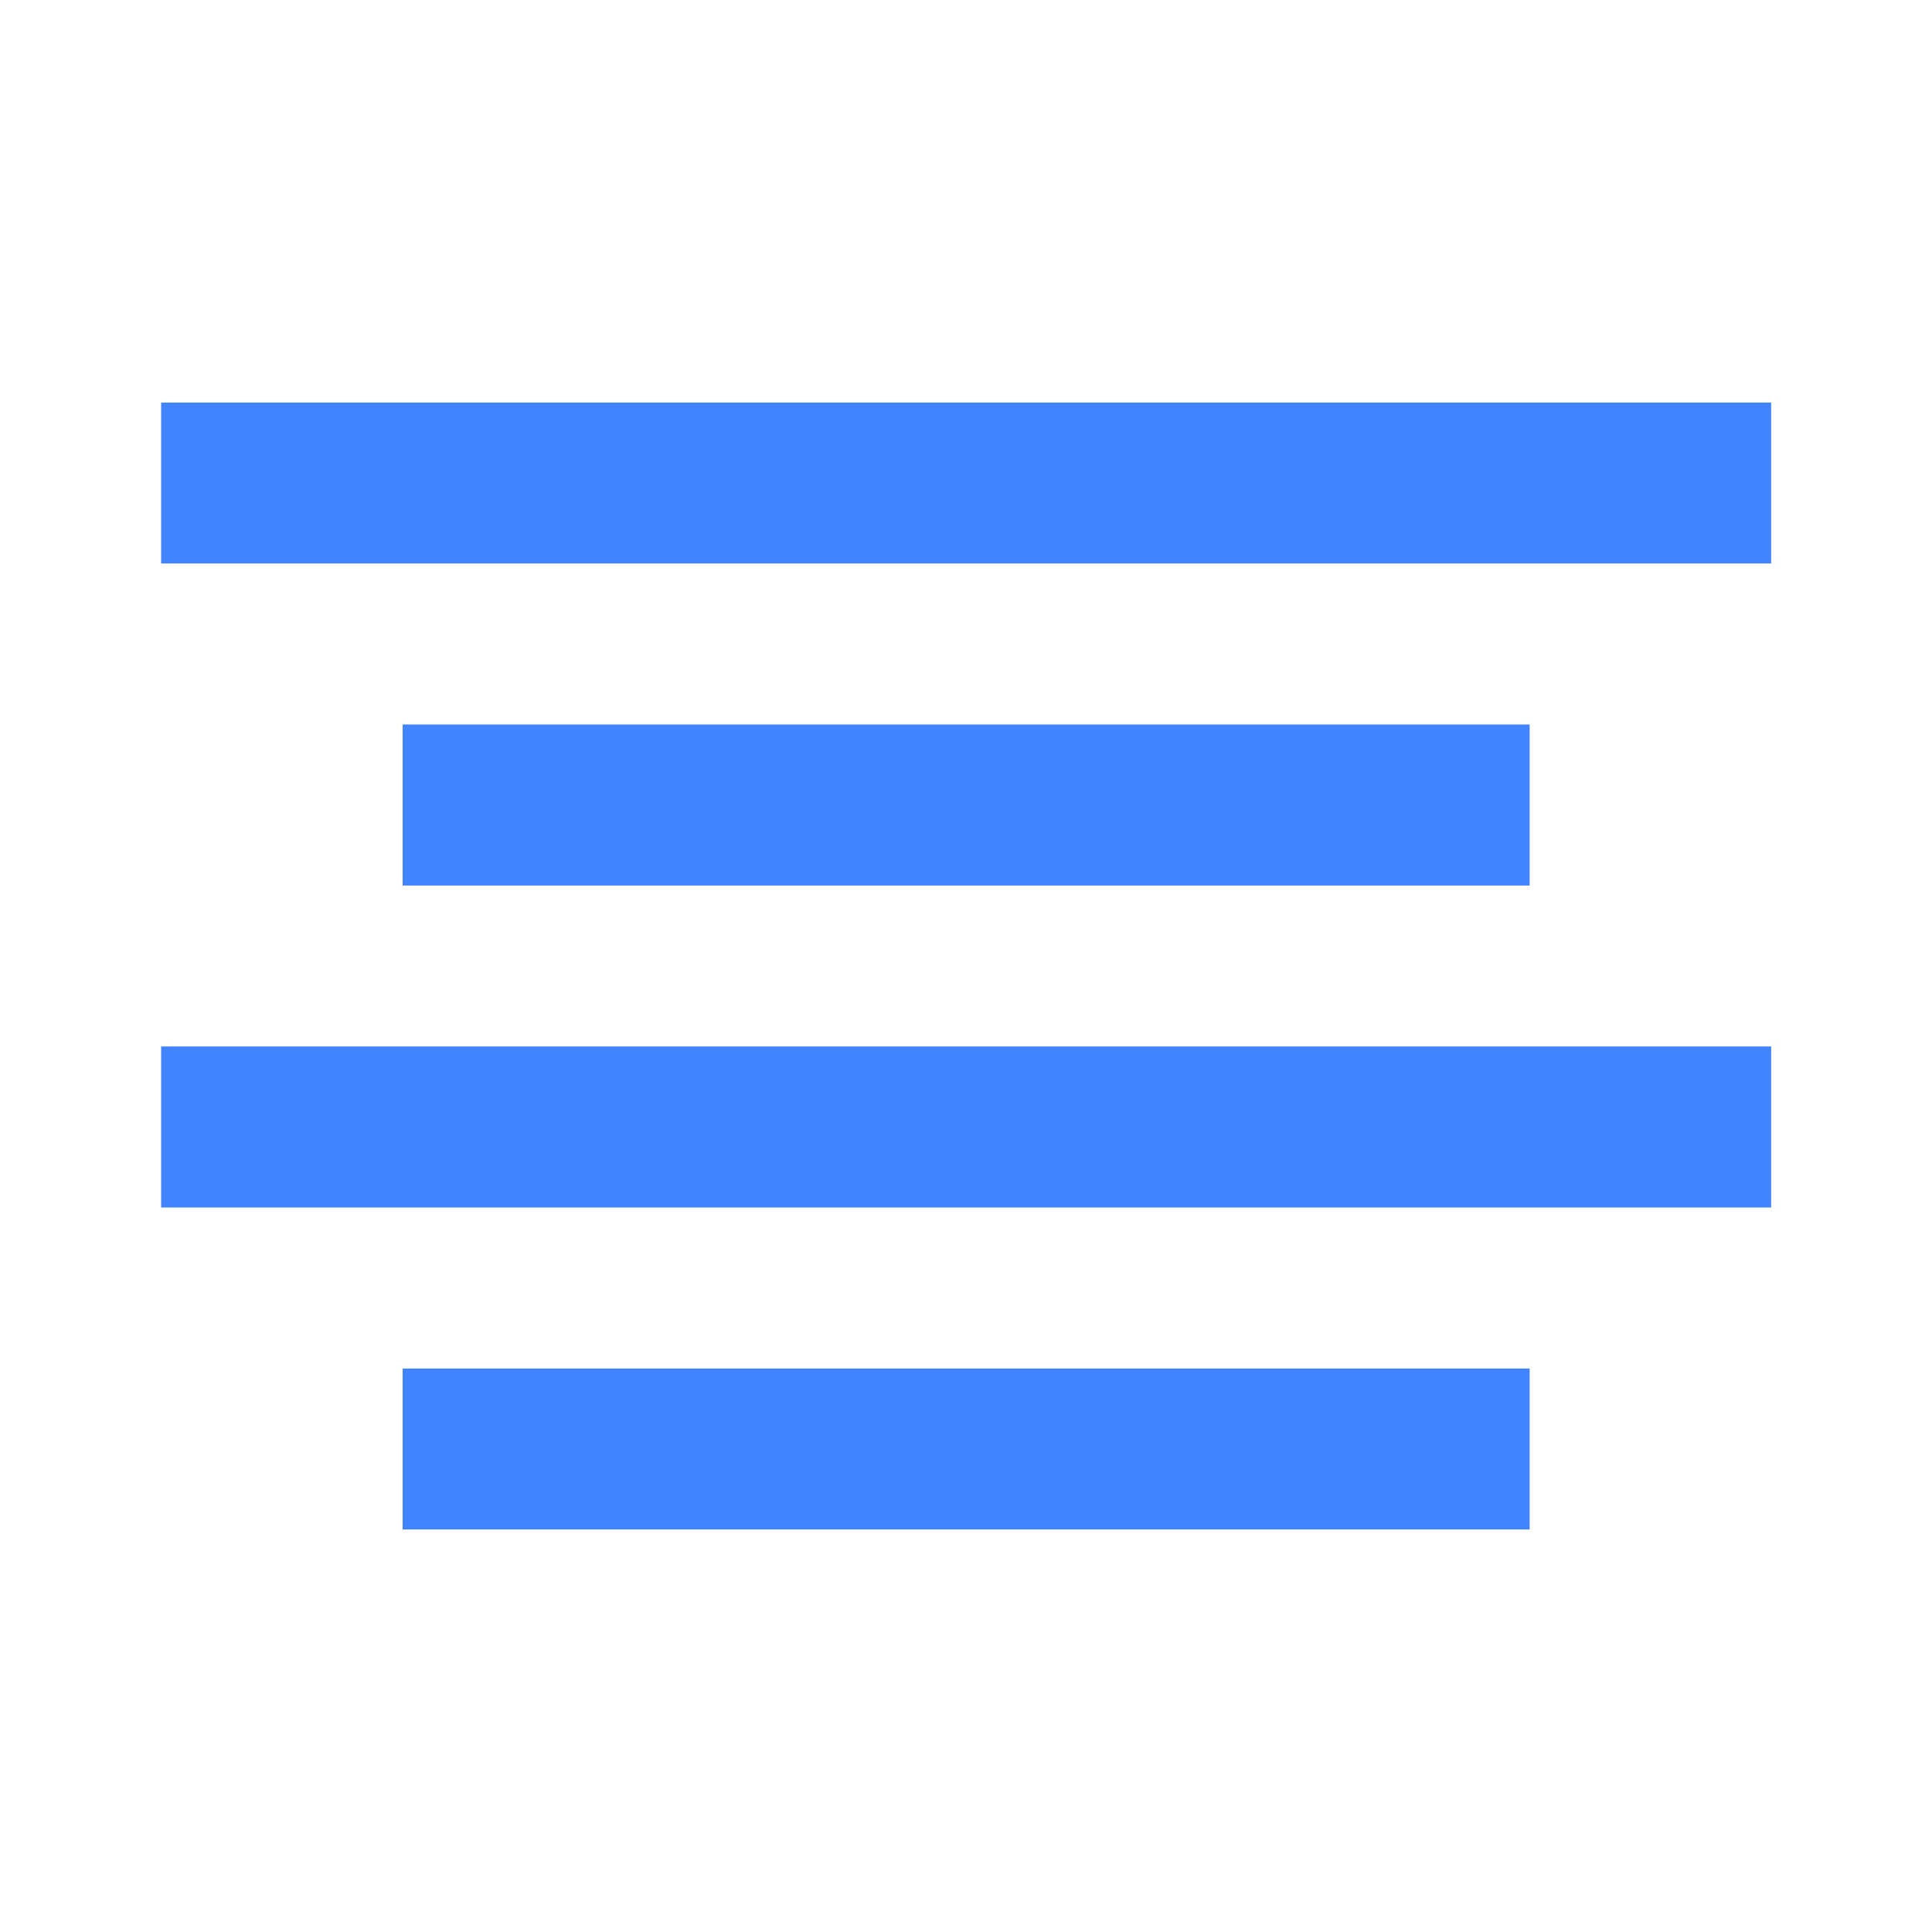
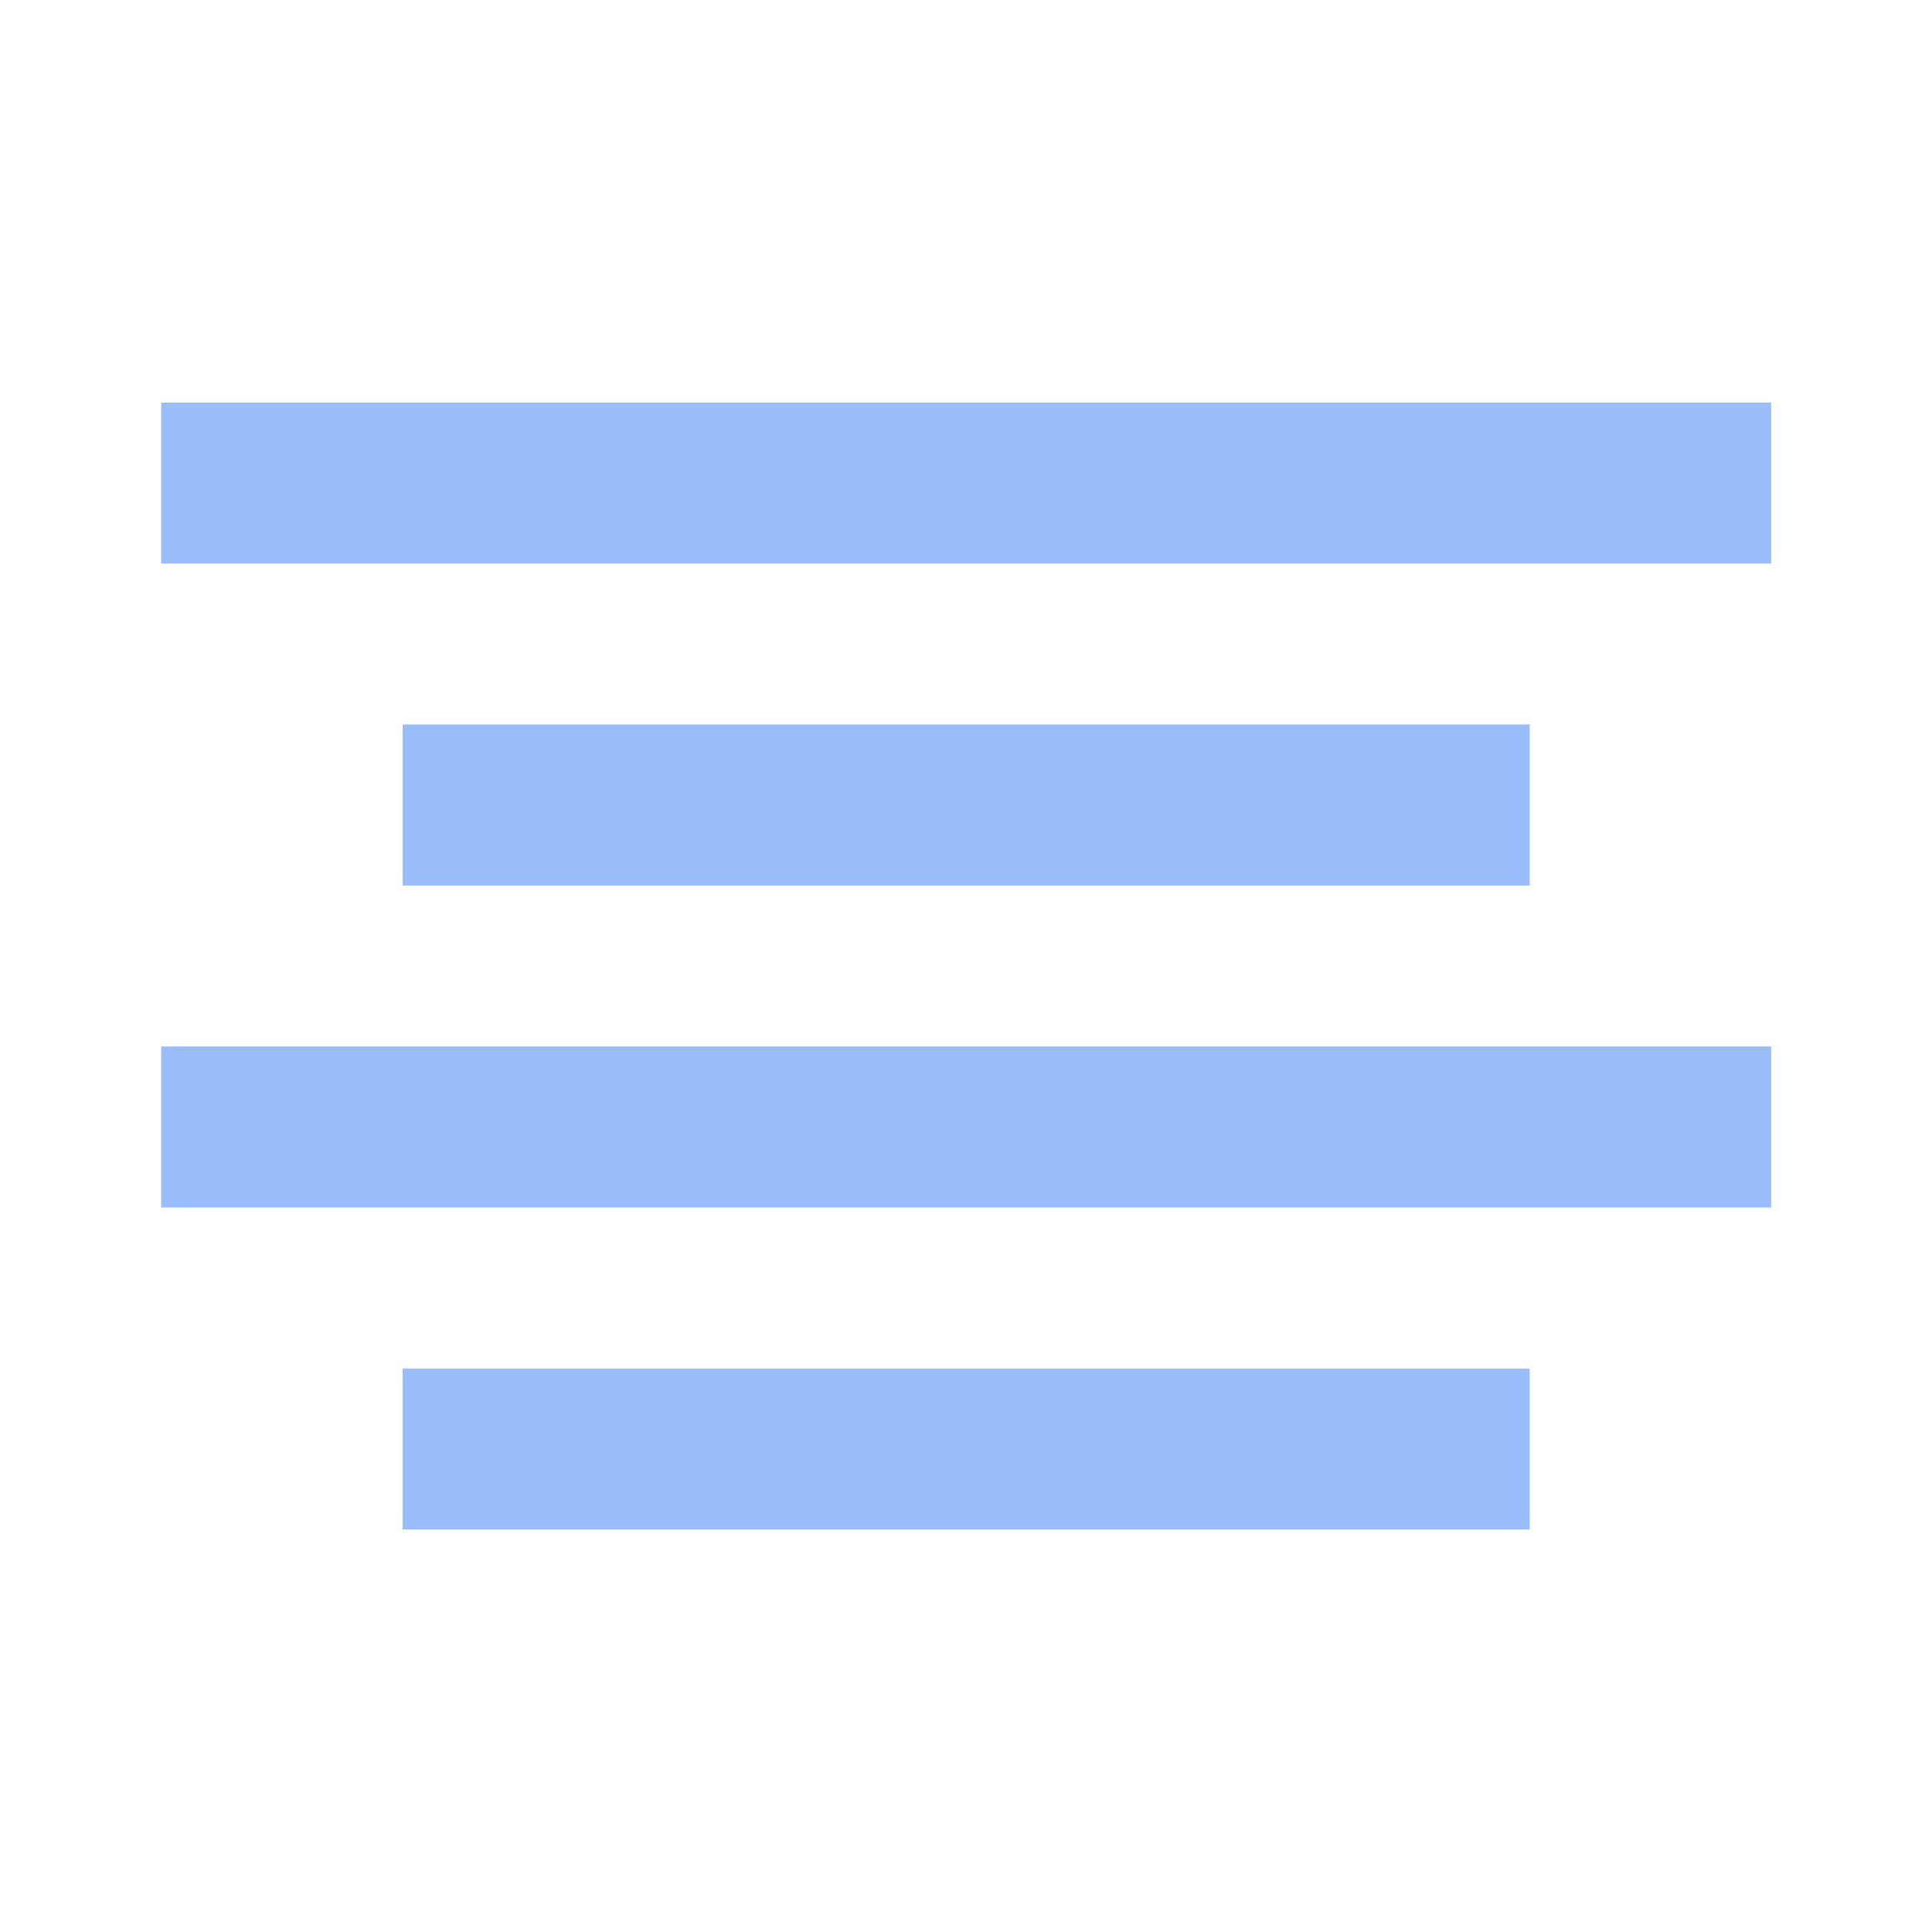
<svg xmlns="http://www.w3.org/2000/svg" width="20" height="20" viewBox="0 0 20 20" fill="none">
-   <path fill-rule="evenodd" clip-rule="evenodd" d="M18.335 5.833V4.167H1.668V5.833H18.335ZM15.835 7.5V9.167H4.168V7.5H15.835ZM18.335 12.5V10.833H1.668V12.5H18.335ZM15.835 15.833V14.167H4.168V15.833H15.835Z" fill="#4284FF" />
+   <path fill-rule="evenodd" clip-rule="evenodd" d="M18.335 5.833V4.167H1.668V5.833H18.335ZM15.835 7.5V9.167H4.168V7.5H15.835ZM18.335 12.5V10.833H1.668V12.5H18.335ZM15.835 15.833V14.167H4.168V15.833H15.835Z" fill="#9ABDFC" />
</svg>
